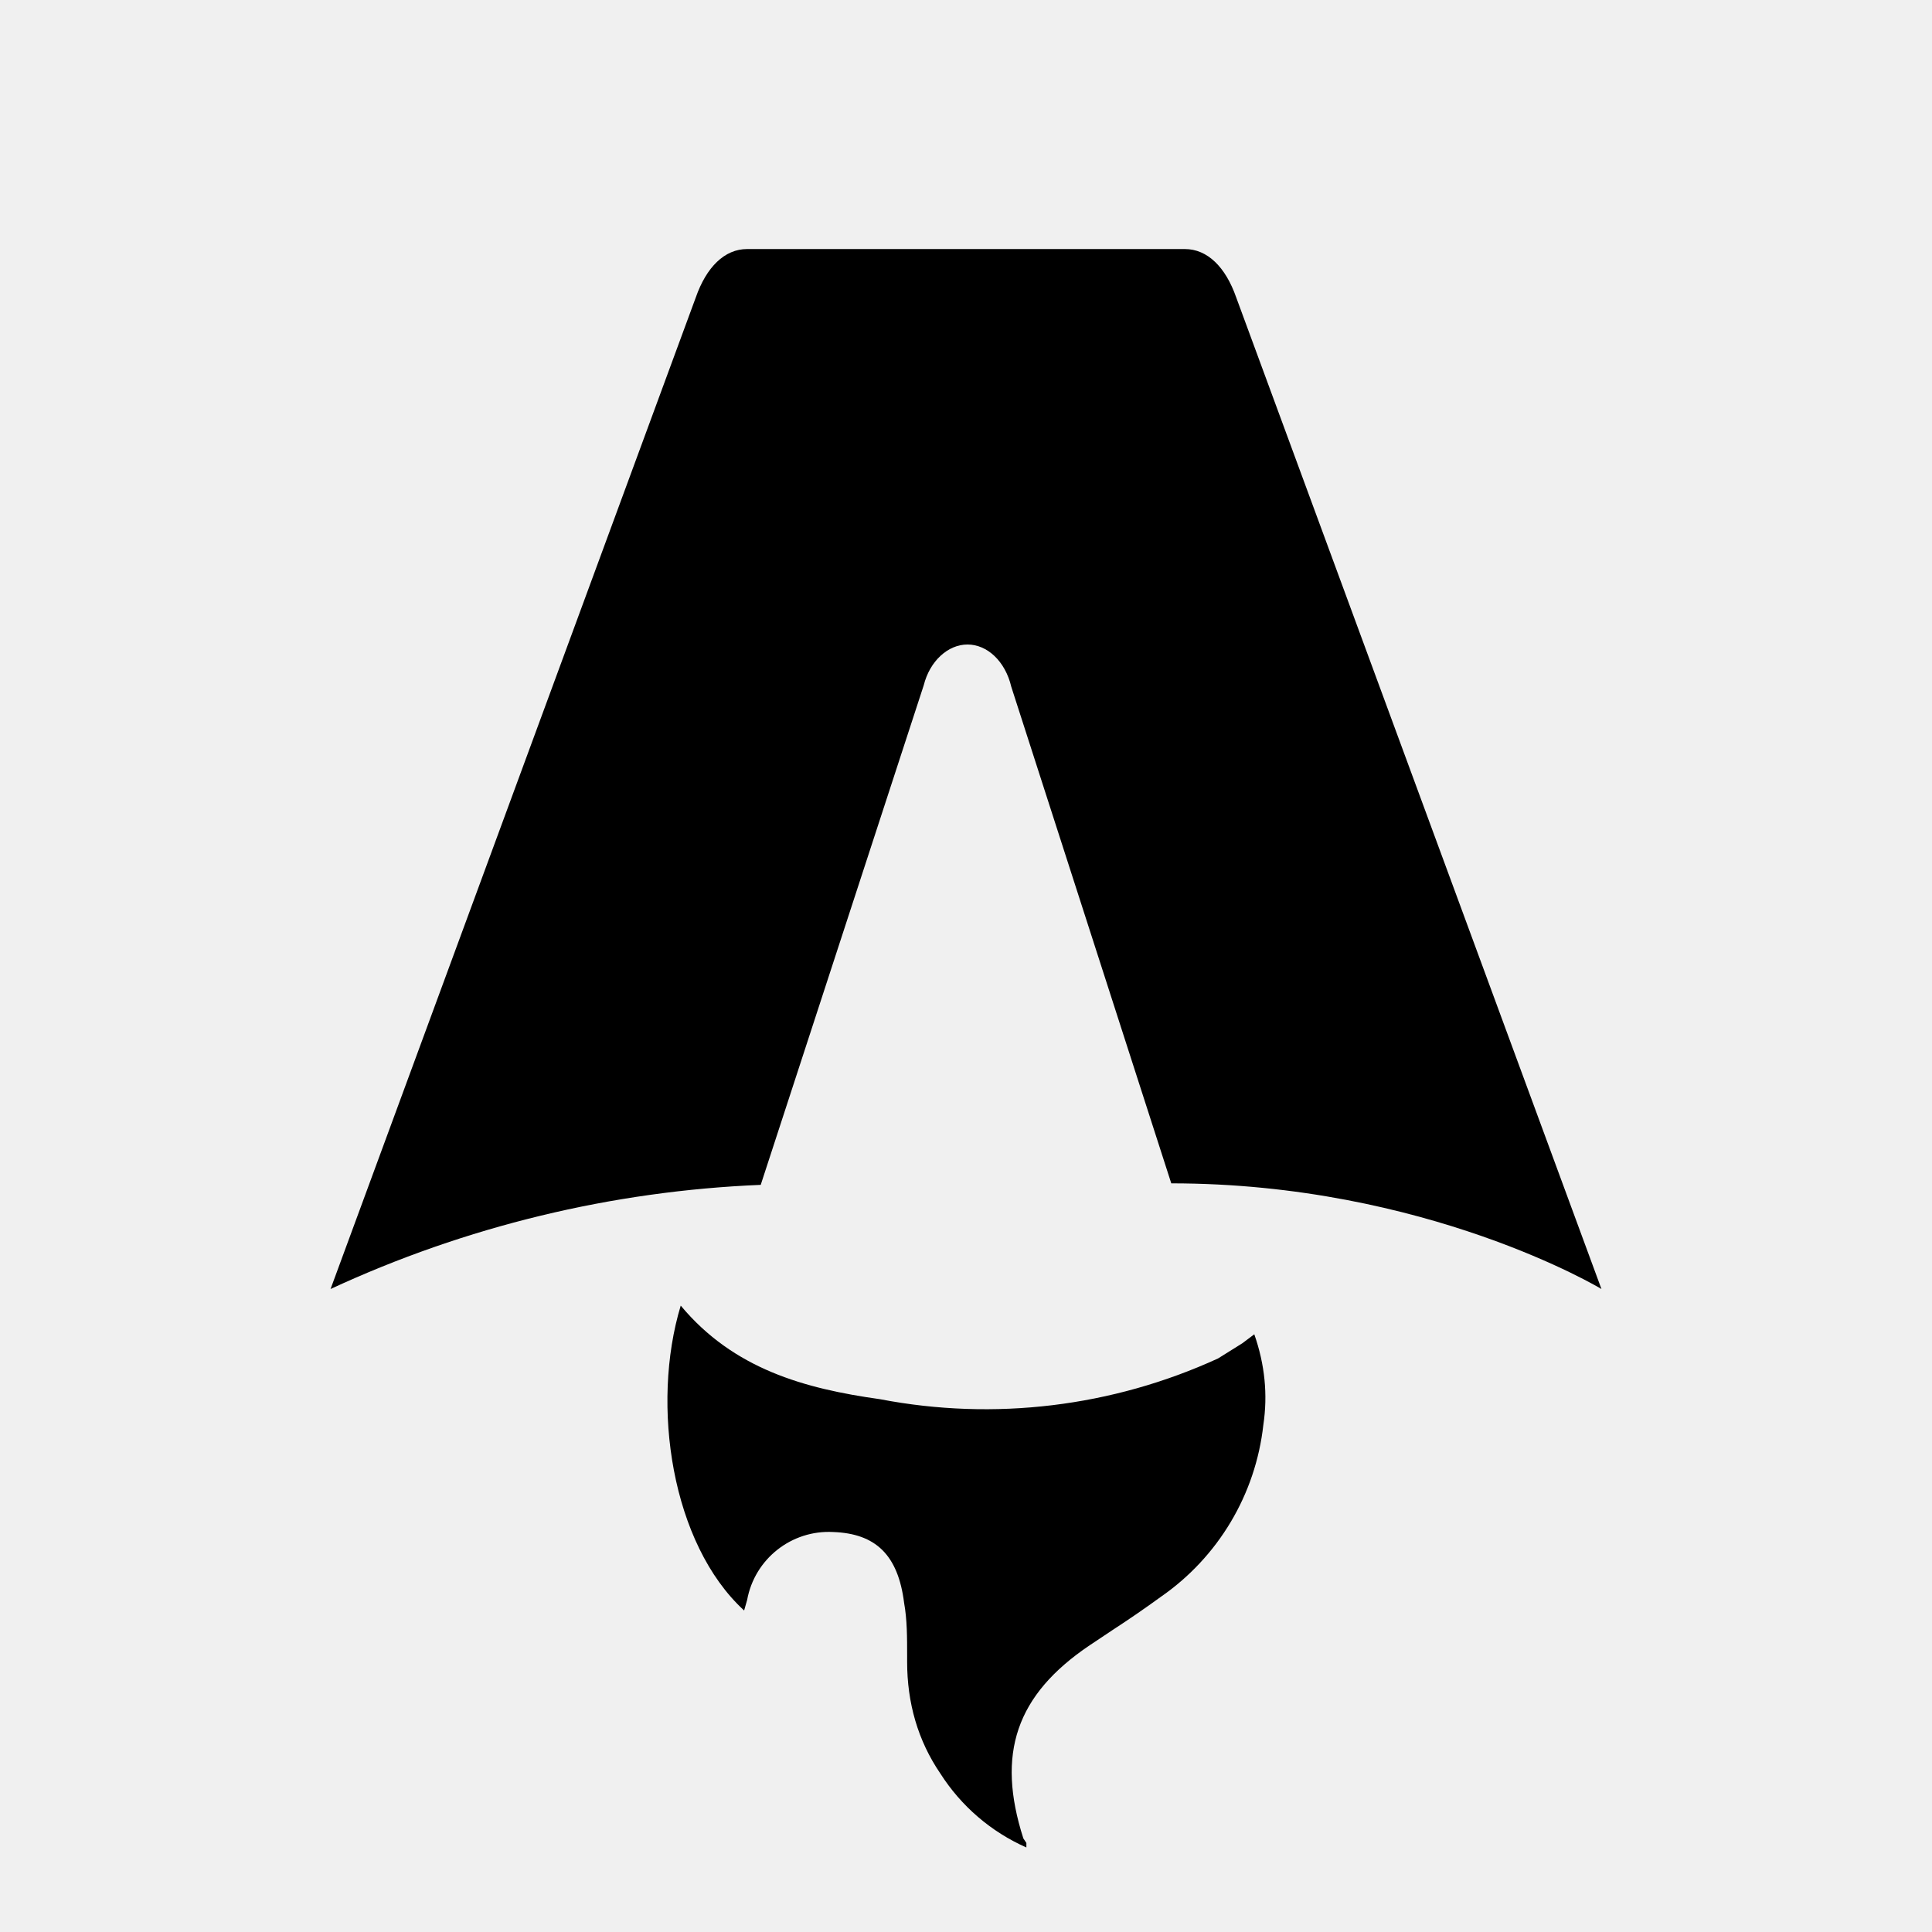
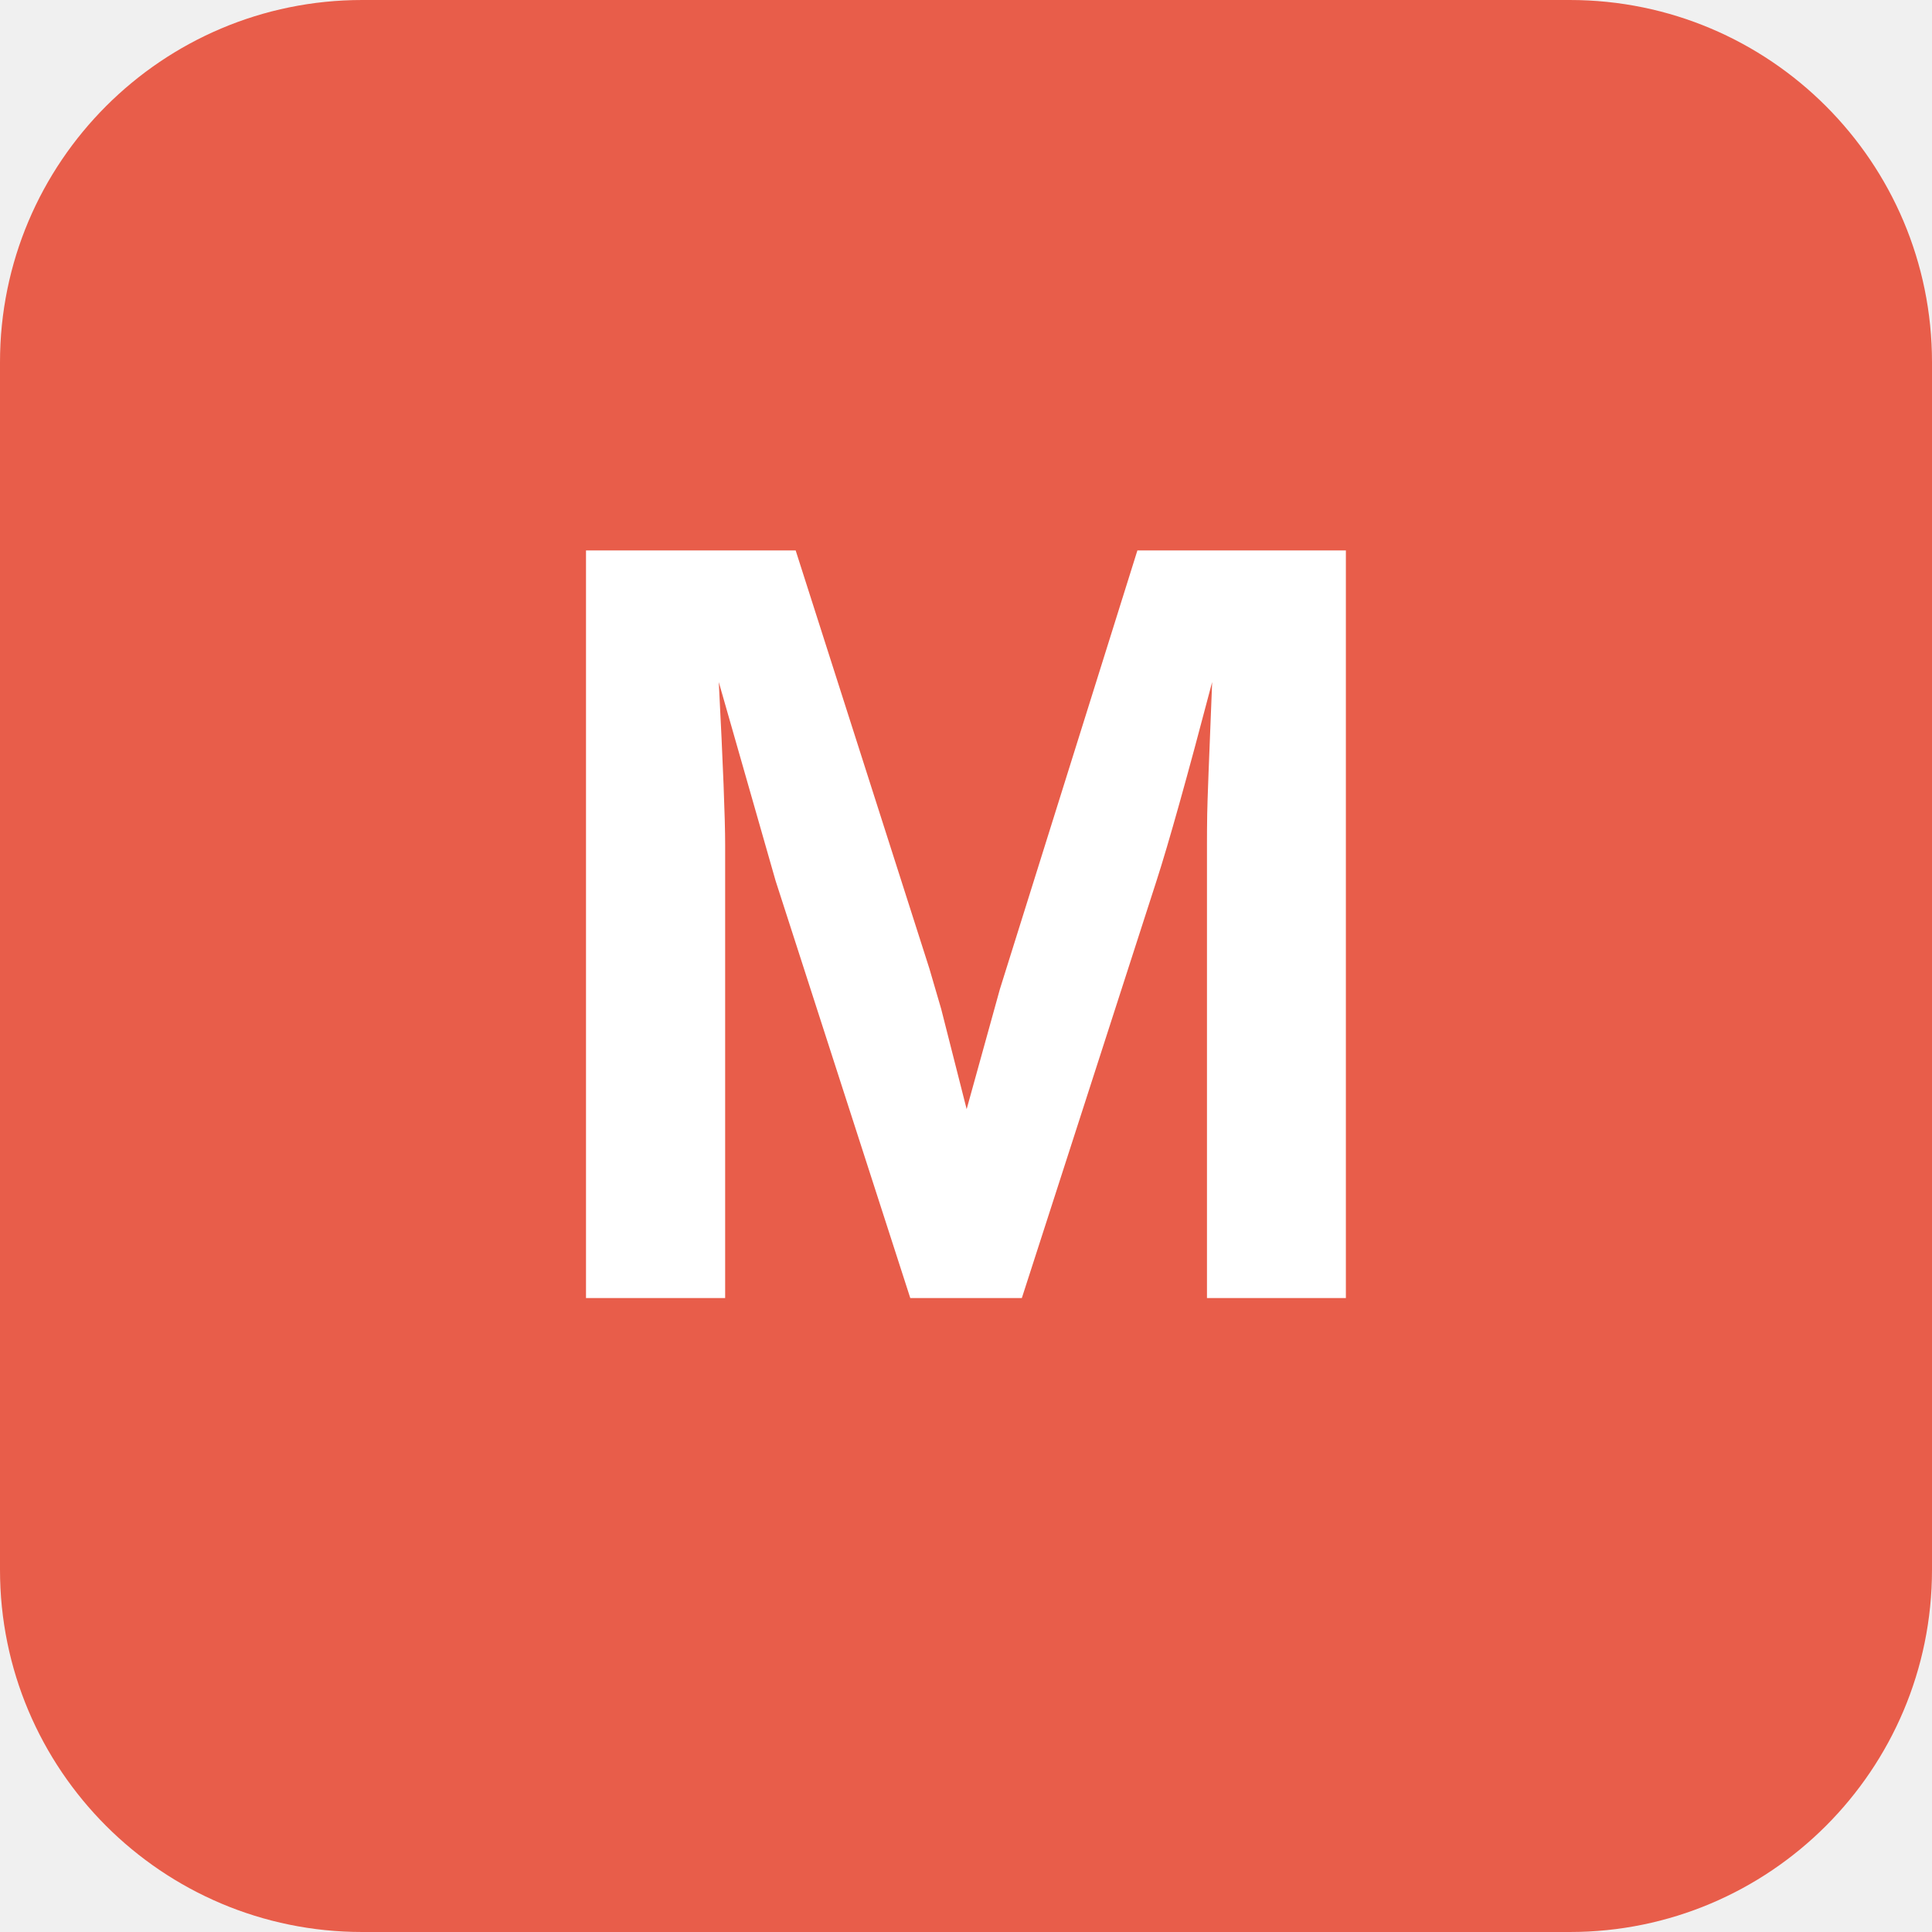
- <svg xmlns="http://www.w3.org/2000/svg" fill="none" viewBox="0 0 128 128">
-   <path d="M50.4 78.5a75.1 75.1 0 0 0-28.5 6.9l24.2-65.7c.7-2 1.9-3.2 3.4-3.2h29c1.5 0 2.7 1.2 3.4 3.2l24.2 65.7s-11.6-7-28.5-7L67 45.5c-.4-1.7-1.6-2.8-2.9-2.8-1.3 0-2.5 1.1-2.9 2.7L50.4 78.5Zm-1.1 28.2Zm-4.2-20.2c-2 6.6-.6 15.8 4.2 20.2a17.5 17.5 0 0 1 .2-.7 5.5 5.5 0 0 1 5.7-4.5c2.8.1 4.3 1.5 4.7 4.7.2 1.1.2 2.3.2 3.5v.4c0 2.7.7 5.2 2.2 7.4a13 13 0 0 0 5.7 4.9v-.3l-.2-.3c-1.8-5.6-.5-9.5 4.4-12.8l1.5-1a73 73 0 0 0 3.2-2.2 16 16 0 0 0 6.8-11.4c.3-2 .1-4-.6-6l-.8.6-1.6 1a37 37 0 0 1-22.4 2.7c-5-.7-9.7-2-13.2-6.2Z" />
-   <style>
-         path { fill: #000; }
-         @media (prefers-color-scheme: dark) {
-             path { fill: #FFF; }
-         }
-     </style>
+ <svg xmlns="http://www.w3.org/2000/svg" viewBox="0 0 128 128">
+   <rect width="128" height="128" rx="24" fill="#E85D4A" />
+   <text x="64" y="86" font-family="Arial,sans-serif" font-size="72" font-weight="bold" fill="white" text-anchor="middle">M</text>
</svg>
